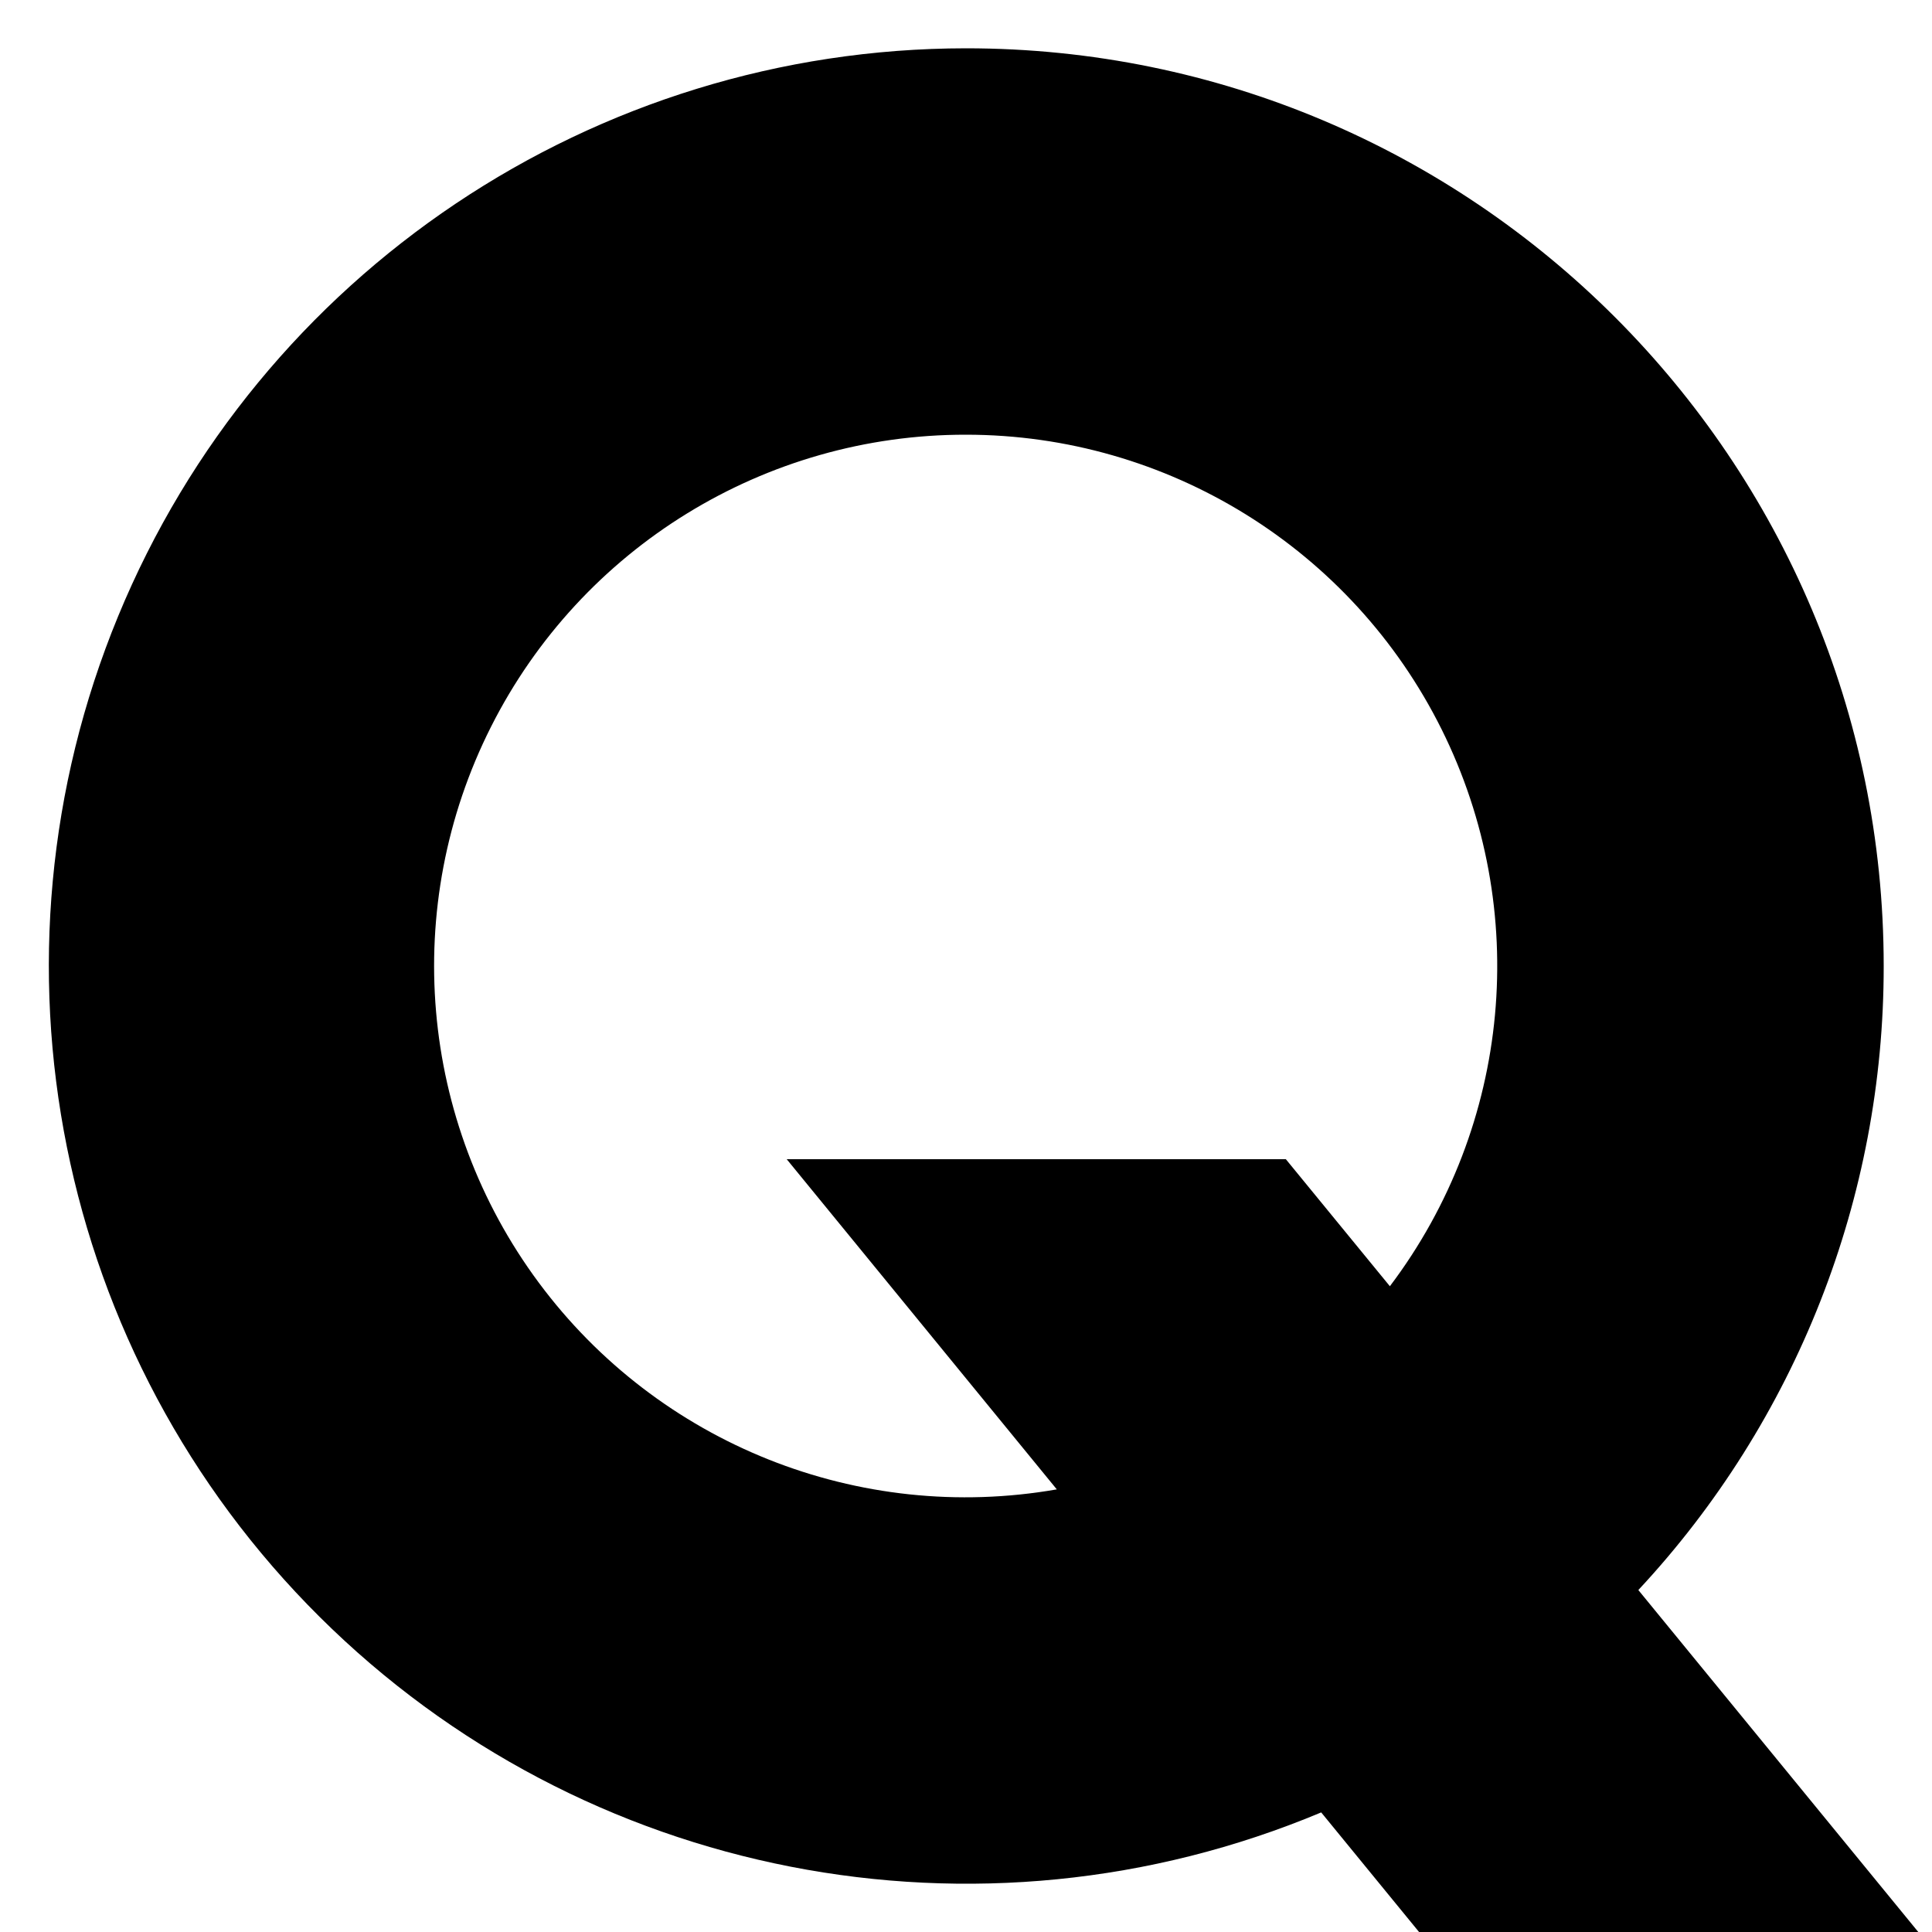
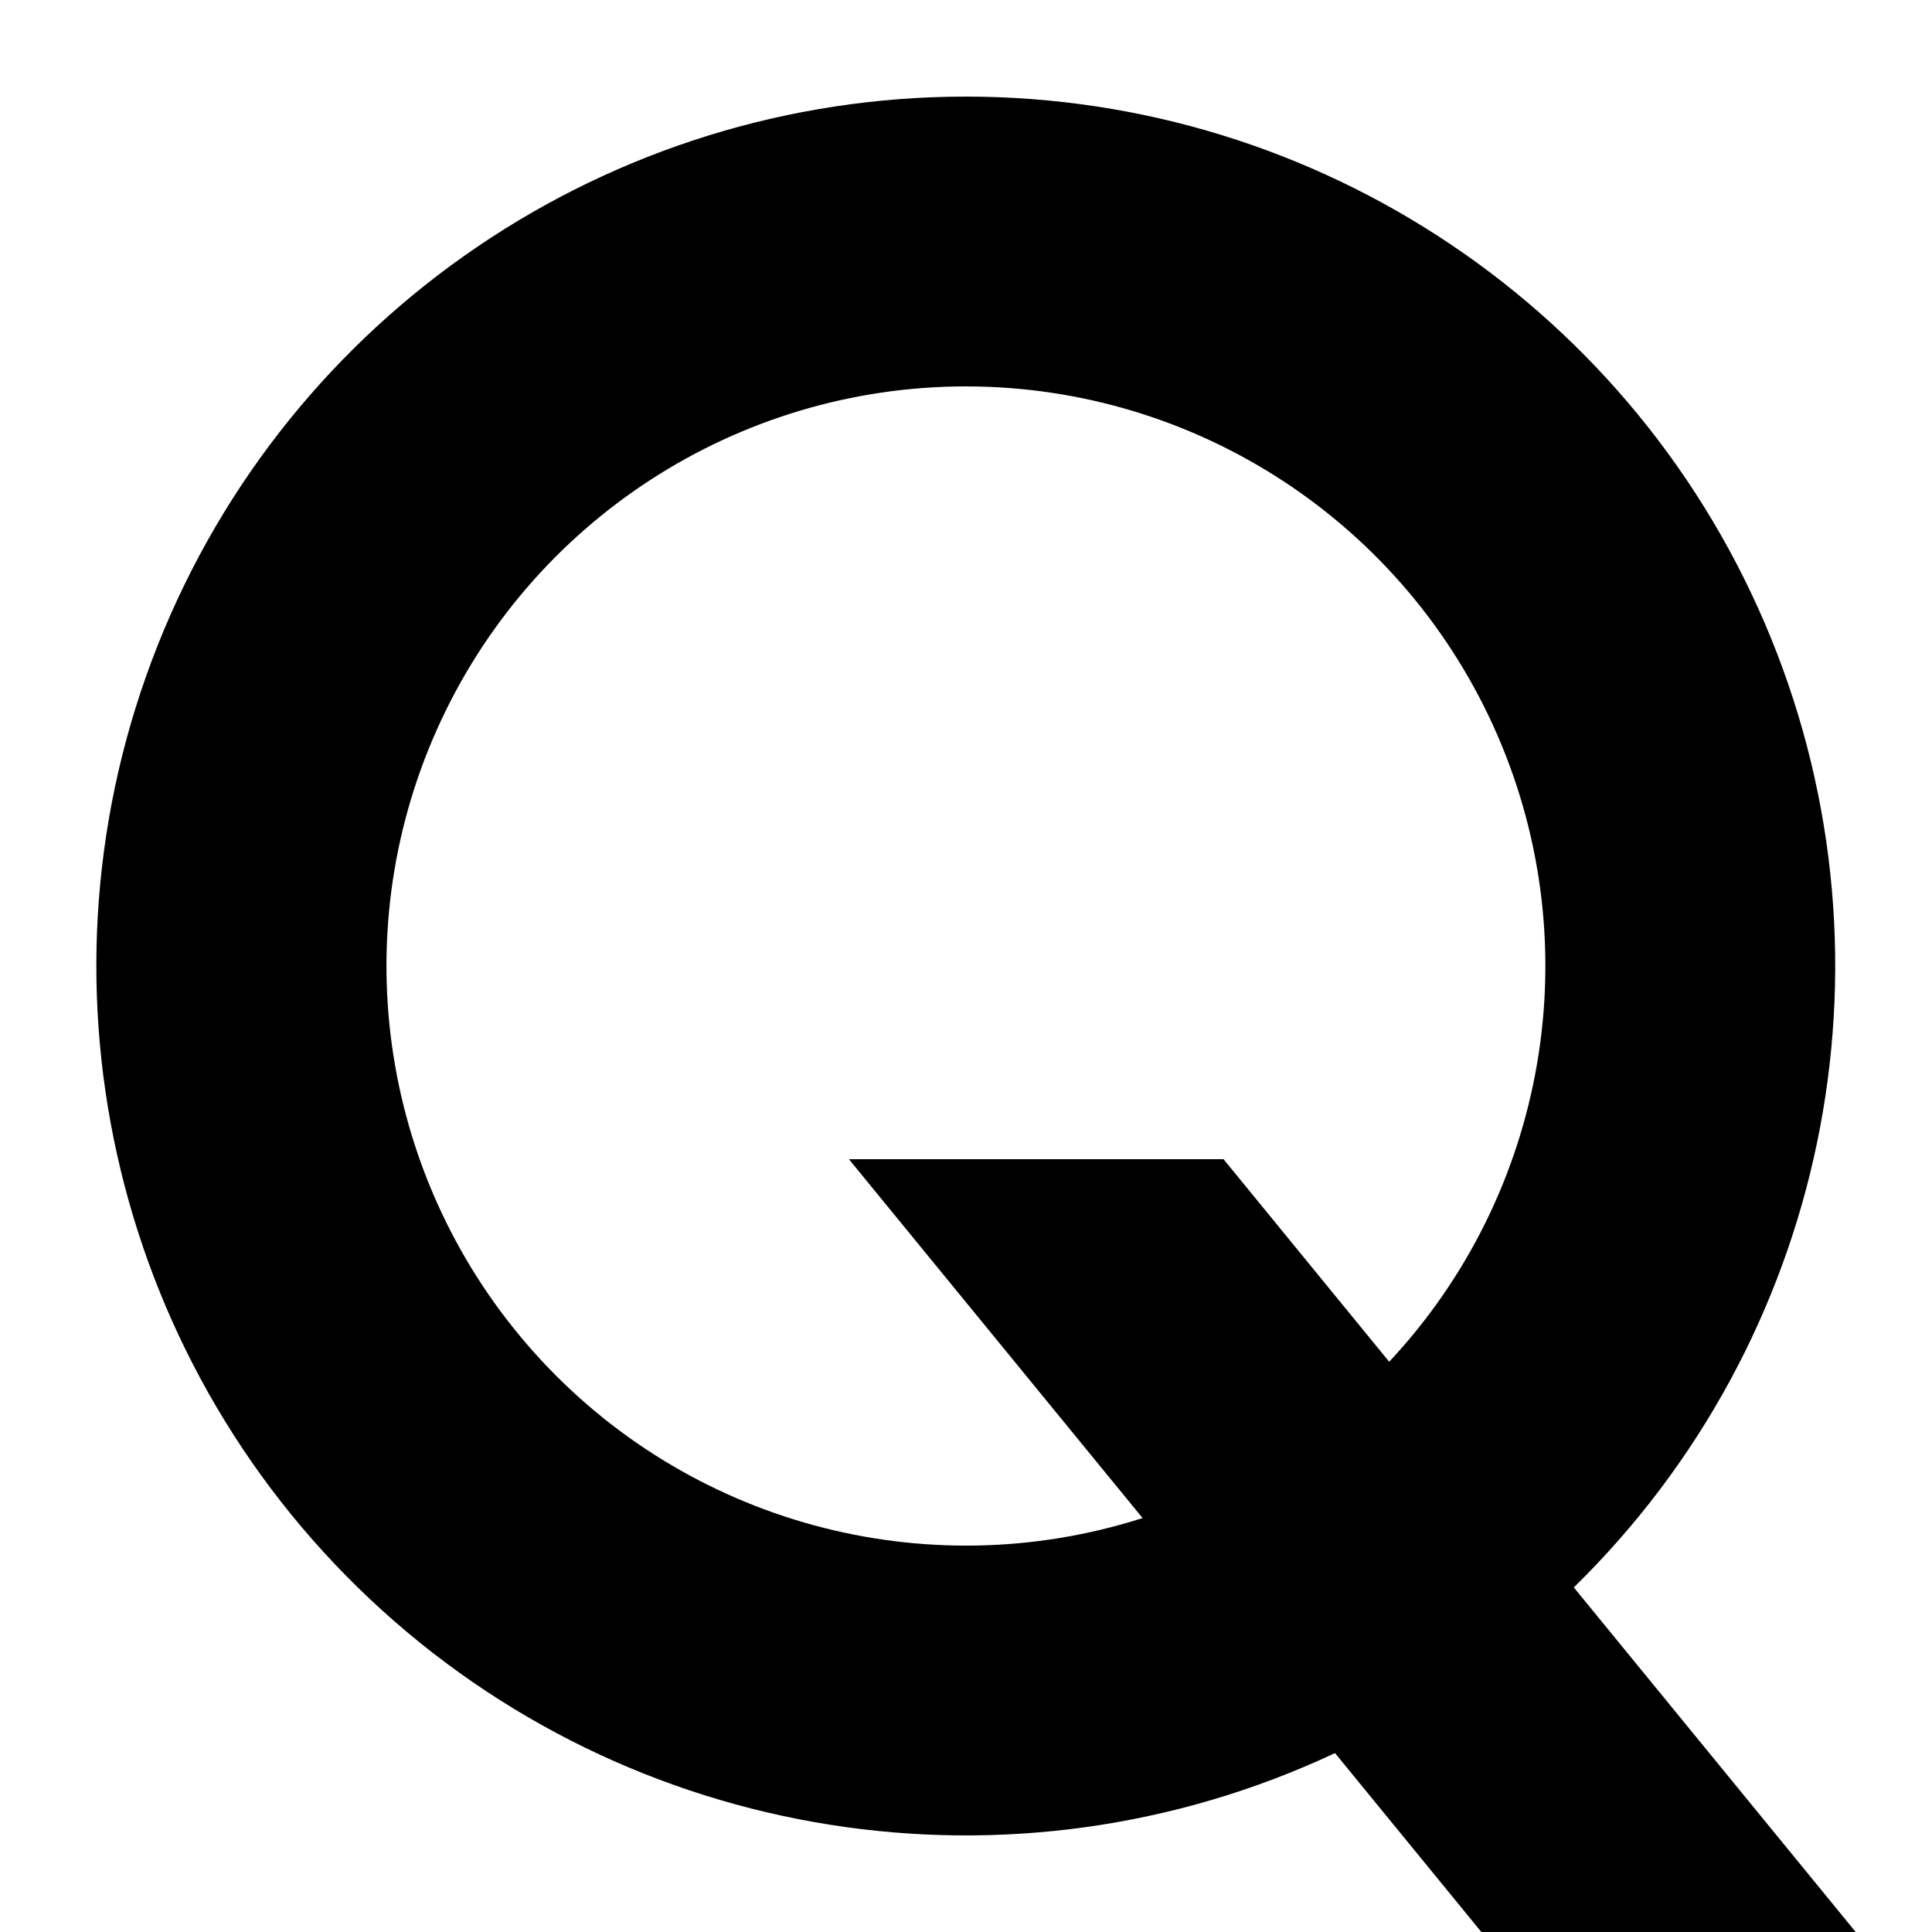
<svg xmlns="http://www.w3.org/2000/svg" width="20" height="20" viewBox="0 0 20 20">
-   <path d="M10 .5a9.5 9.5 0 0 1 9.5 9.5 9.46 9.46 0 0 1-2.54 6.46L19.858 20H14.69l-1.013-1.238A9.5 9.5 0 1 1 10 .5m0 4a5.5 5.5 0 1 0 .94 10.918L8.144 12h5.167l1.077 1.315A5.5 5.5 0 0 0 10 4.5" />
+   <path d="M10 1a9 9 0 0 1 6.292 15.433L19.21 20h-3.875l-1.515-1.852A9 9 0 1 1 10 1m0 3a6 6 0 1 0 1.828 11.715L8.788 12h3.878l1.715 2.097A6 6 0 0 0 10 4" />
</svg>
